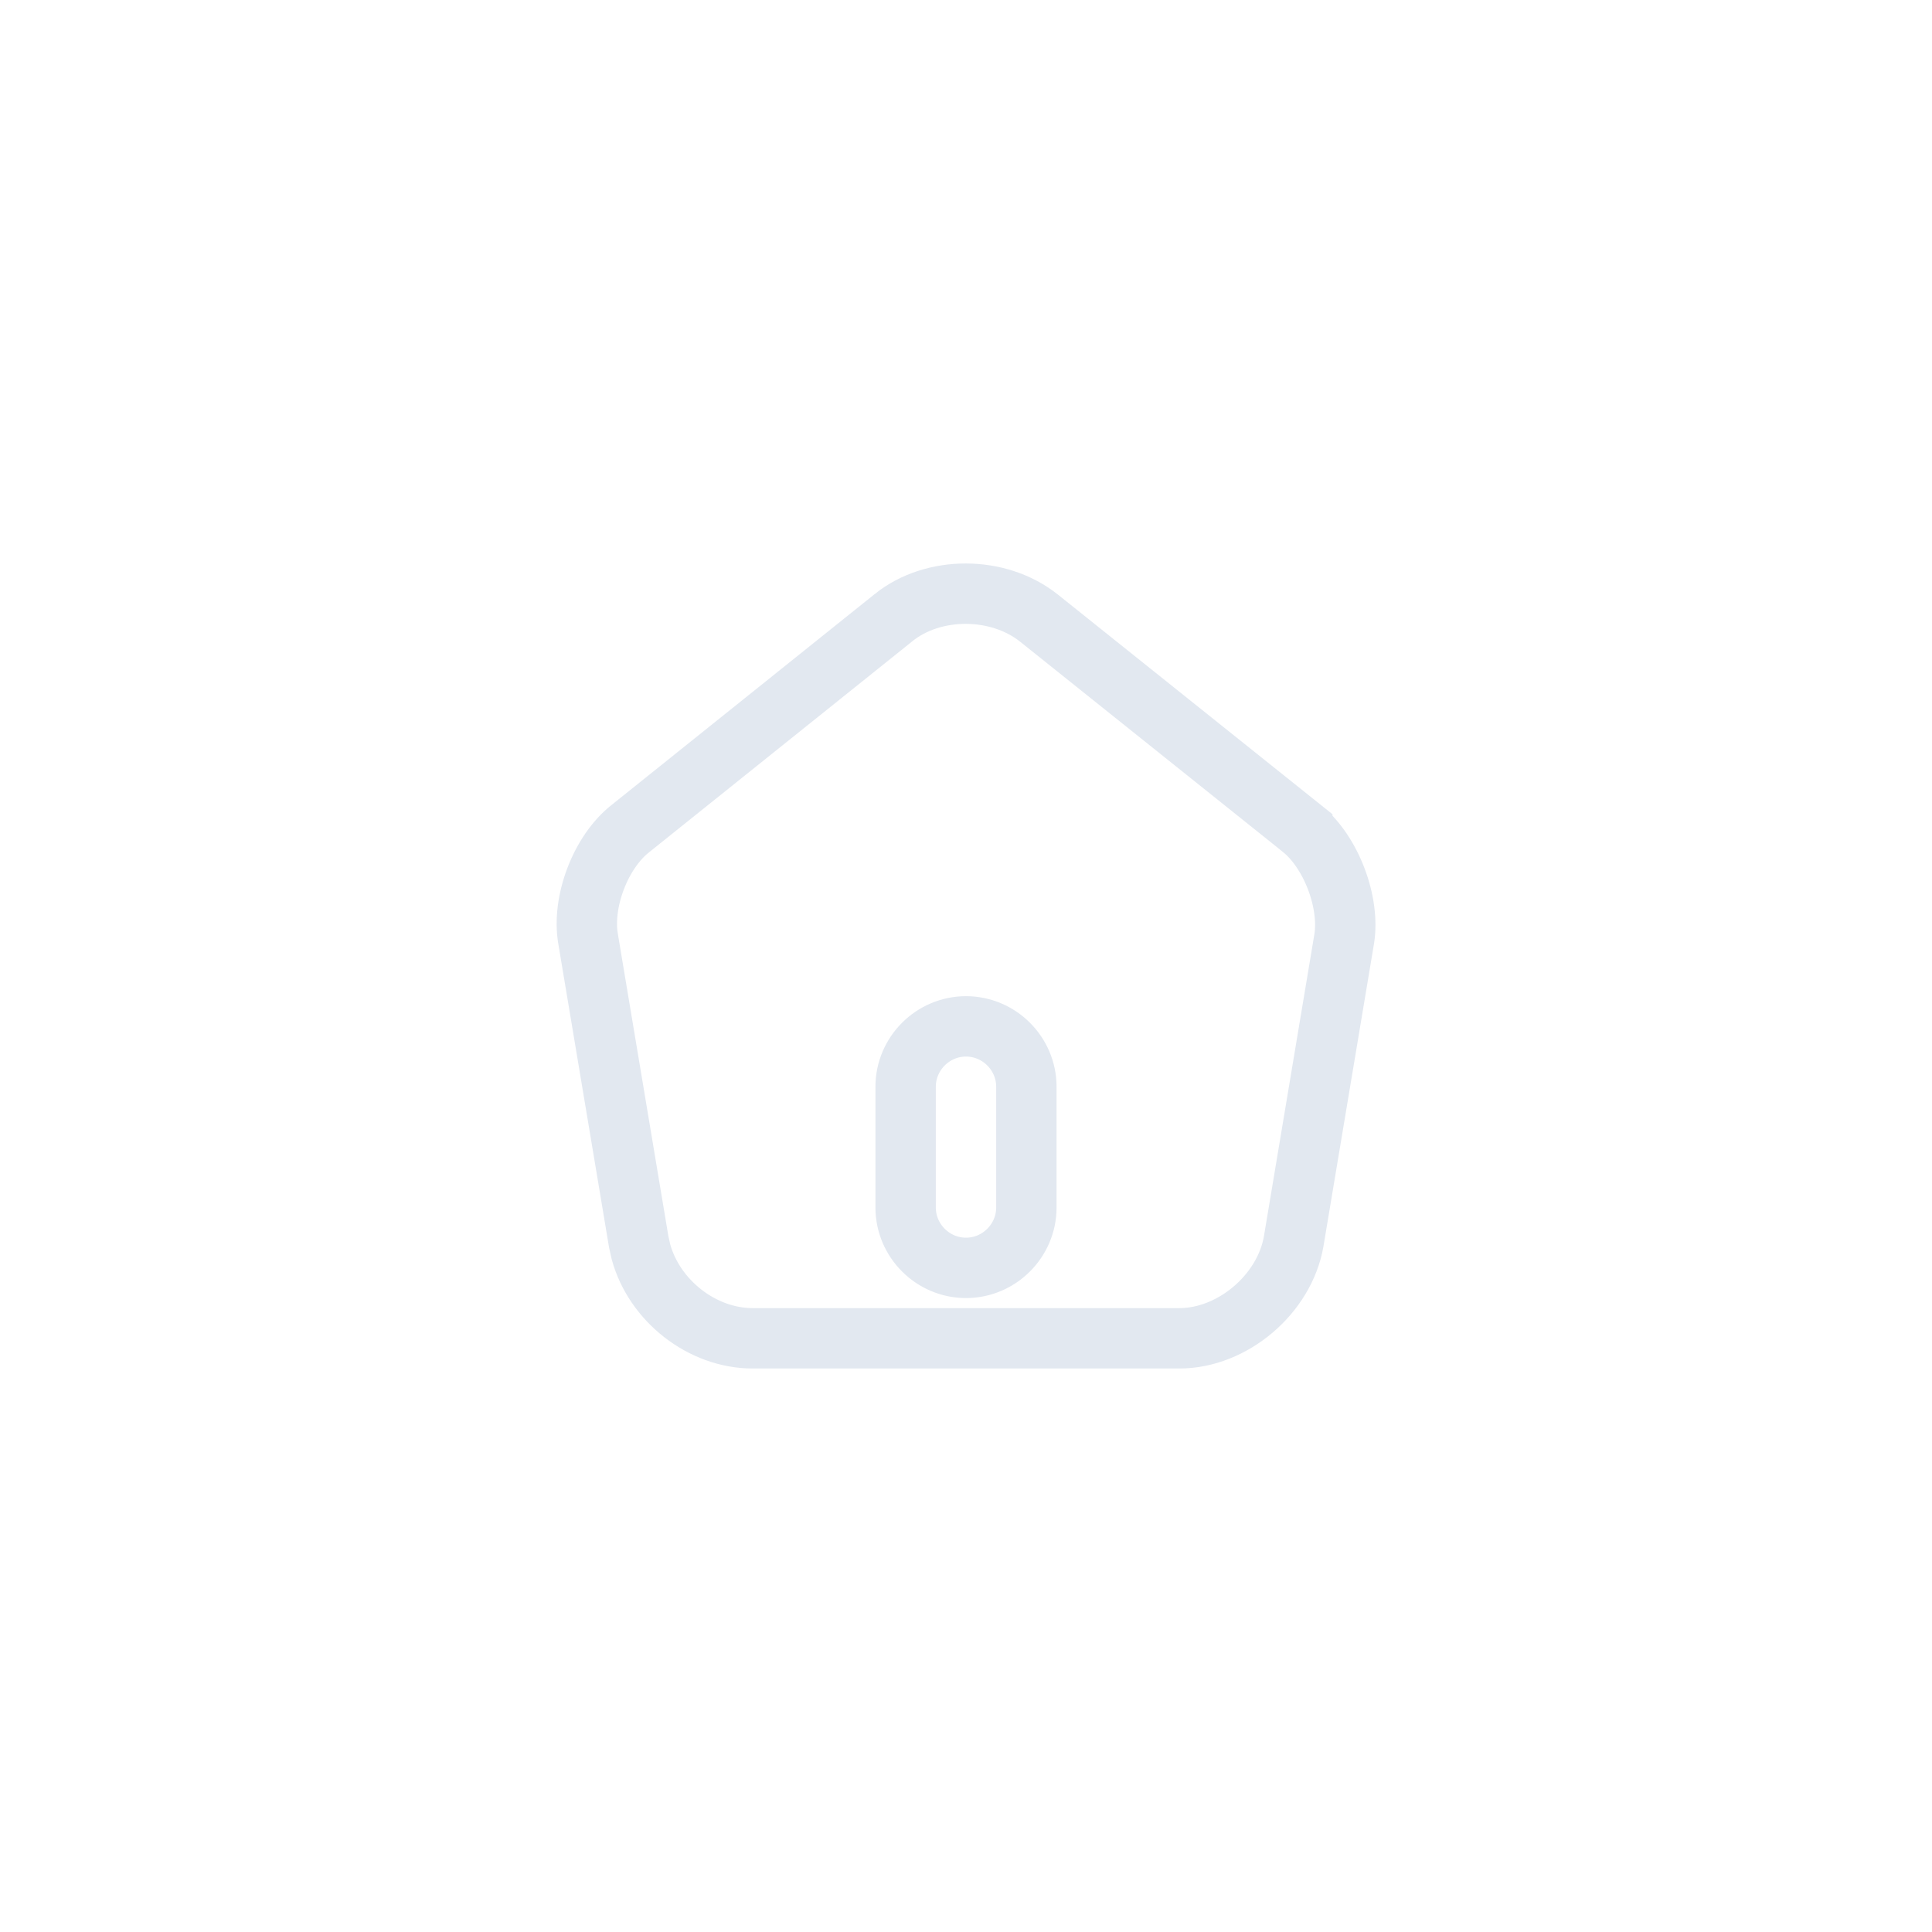
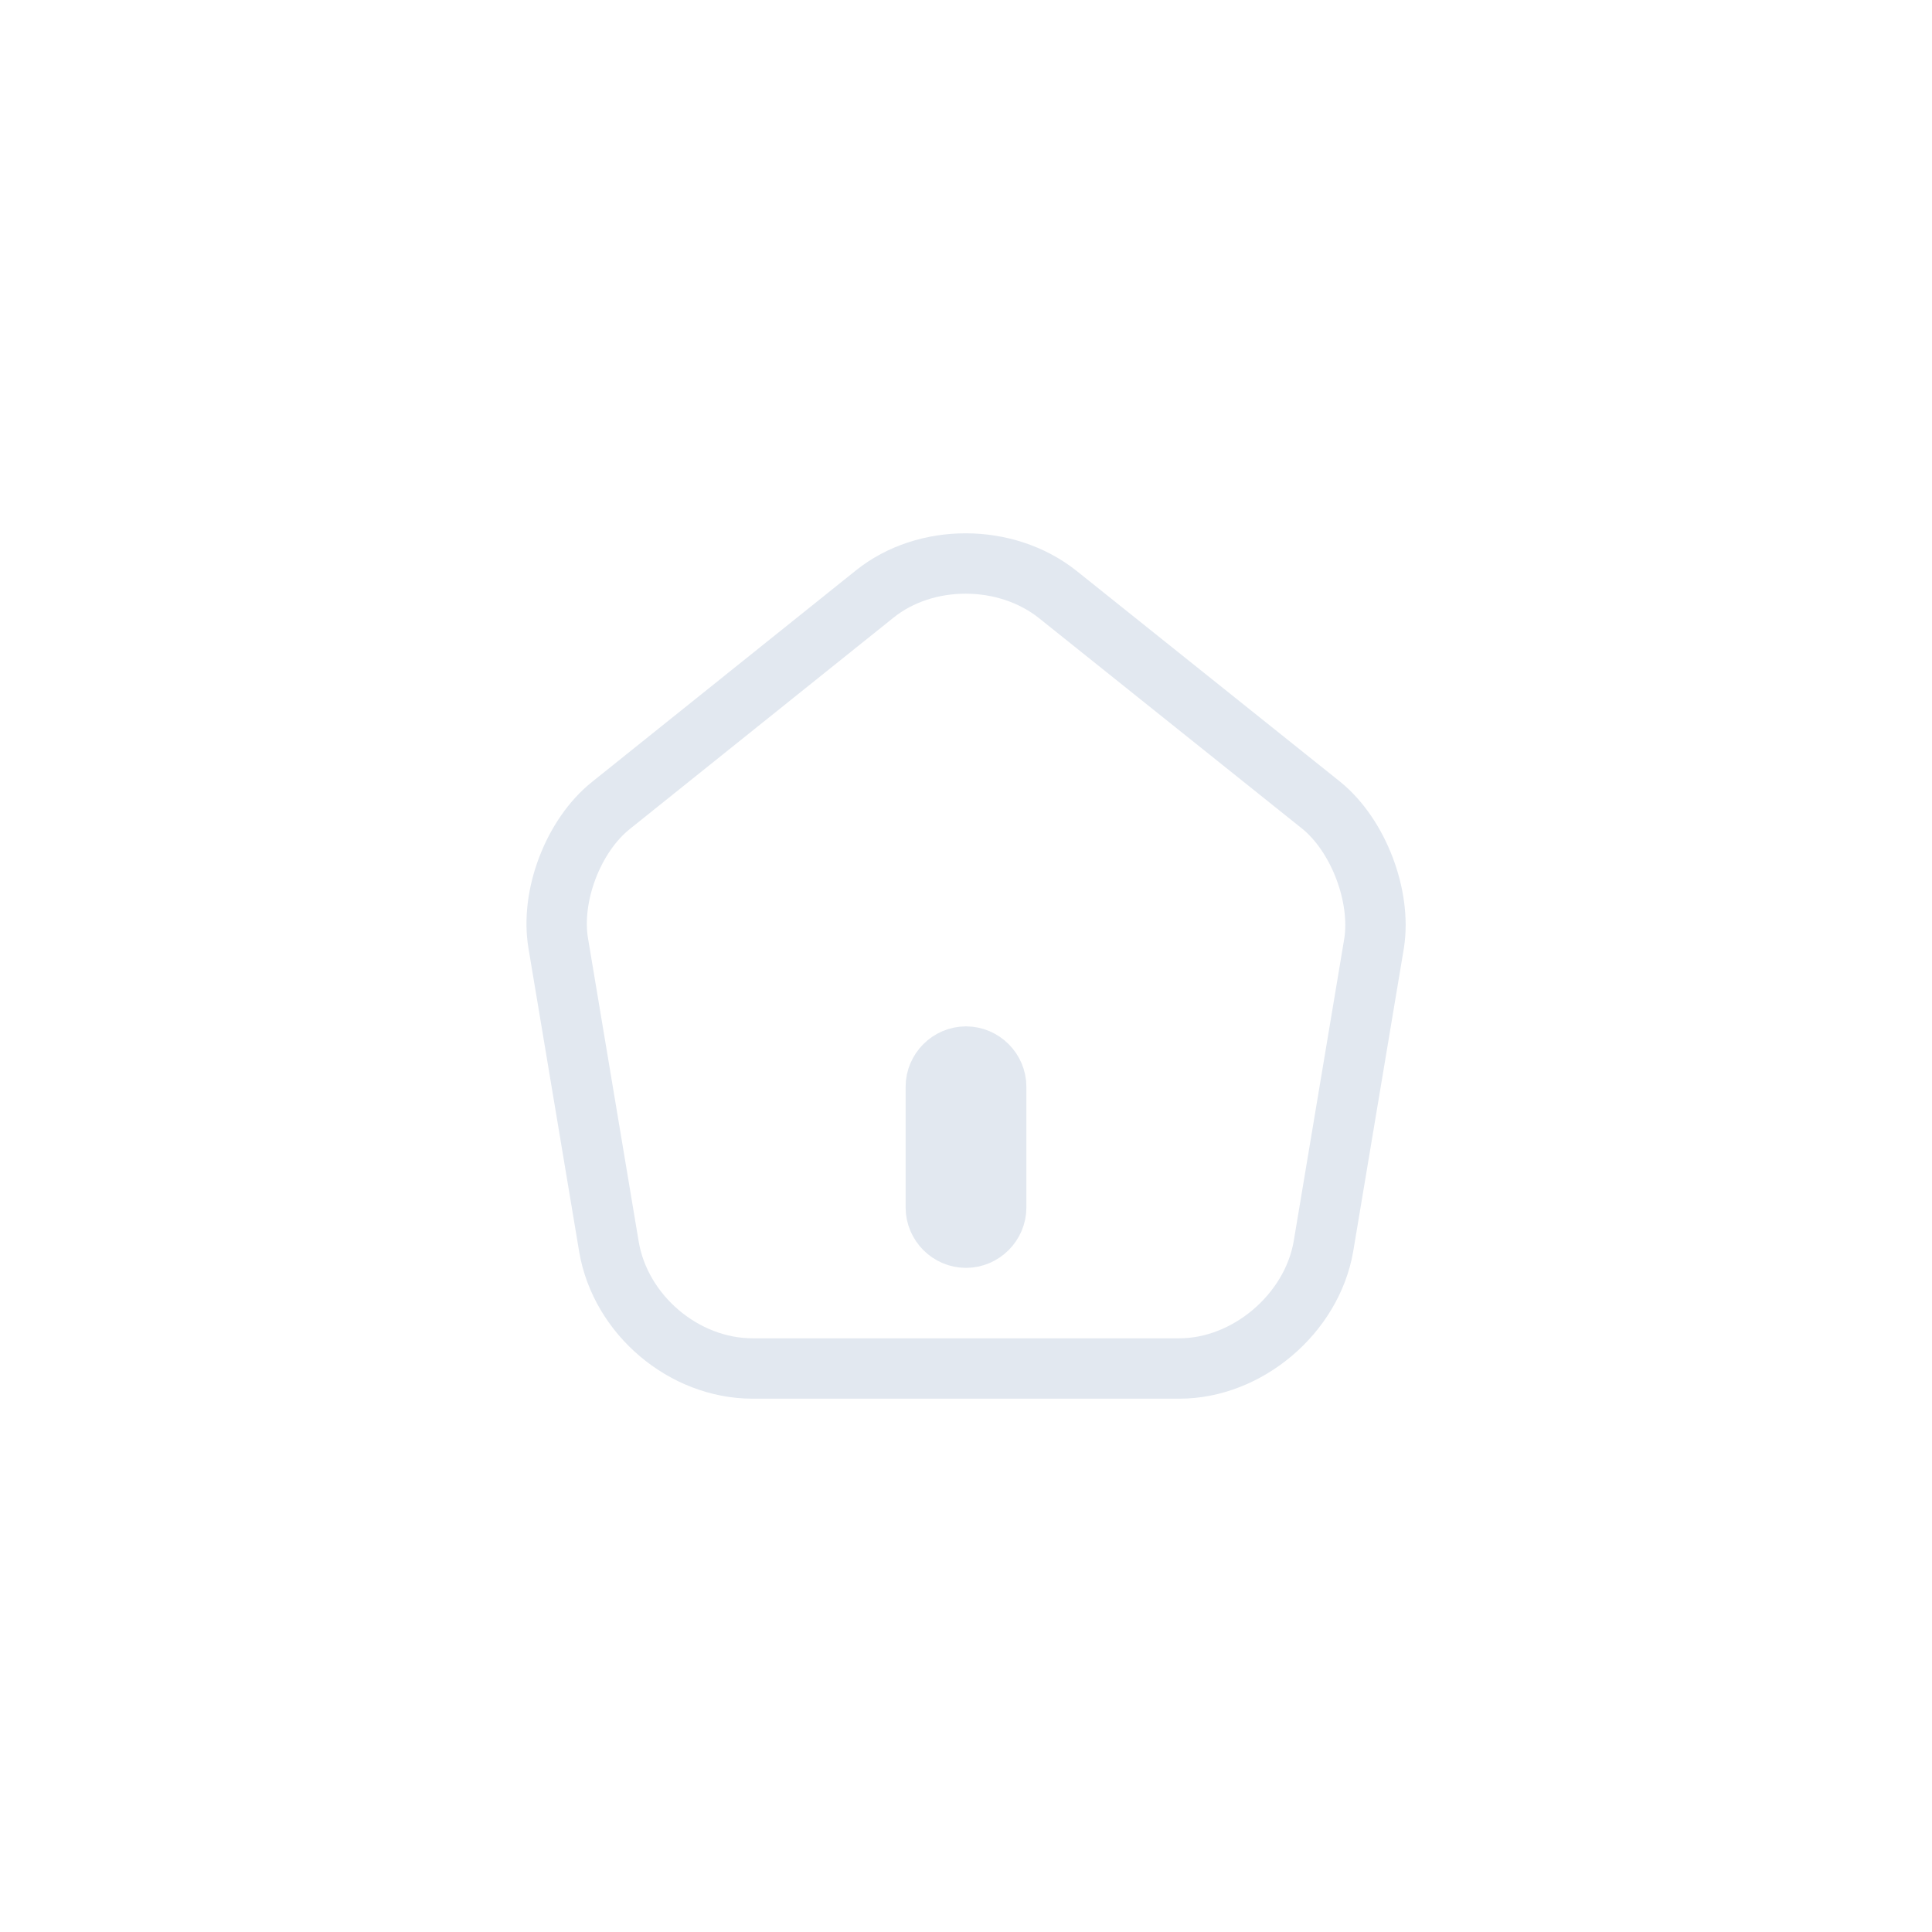
<svg xmlns="http://www.w3.org/2000/svg" width="48" height="48" viewBox="0 0 48 48" fill="none">
-   <path d="M22.199 15.345C23.191 14.548 24.802 14.551 25.812 15.356L32.356 20.591V20.592C32.693 20.866 32.998 21.309 33.197 21.83C33.396 22.351 33.465 22.886 33.398 23.316L32.141 30.842C31.912 32.157 30.62 33.25 29.3 33.25H18.7C17.442 33.25 16.256 32.315 15.924 31.1L15.869 30.854L14.609 23.316V23.314C14.536 22.883 14.6 22.349 14.798 21.831C14.995 21.313 15.303 20.872 15.648 20.597L15.649 20.596L22.199 15.346V15.345ZM24 25.5C23.176 25.5 22.5 26.176 22.5 27V30C22.5 30.824 23.176 31.5 24 31.5C24.824 31.5 25.5 30.824 25.5 30V27C25.5 26.176 24.824 25.5 24 25.5Z" stroke="#E2E8F0" stroke-width="1.5" />
+   <path d="M32.83 20.01L26.28 14.77C25 13.75 23 13.74 21.73 14.76L15.18 20.01C14.24 20.76 13.67 22.26 13.87 23.44L15.13 30.98C15.42 32.67 16.99 34 18.7 34H29.3C30.99 34 32.59 32.64 32.88 30.97L34.14 23.43C34.32 22.26 33.75 20.76 32.83 20.01ZM24.75 30C24.75 30.41 24.41 30.75 24 30.75C23.59 30.75 23.25 30.41 23.25 30V27C23.25 26.59 23.59 26.25 24 26.25C24.41 26.25 24.75 26.59 24.75 27V30Z" stroke="#E2E8F0" stroke-width="1.5" />
</svg>
